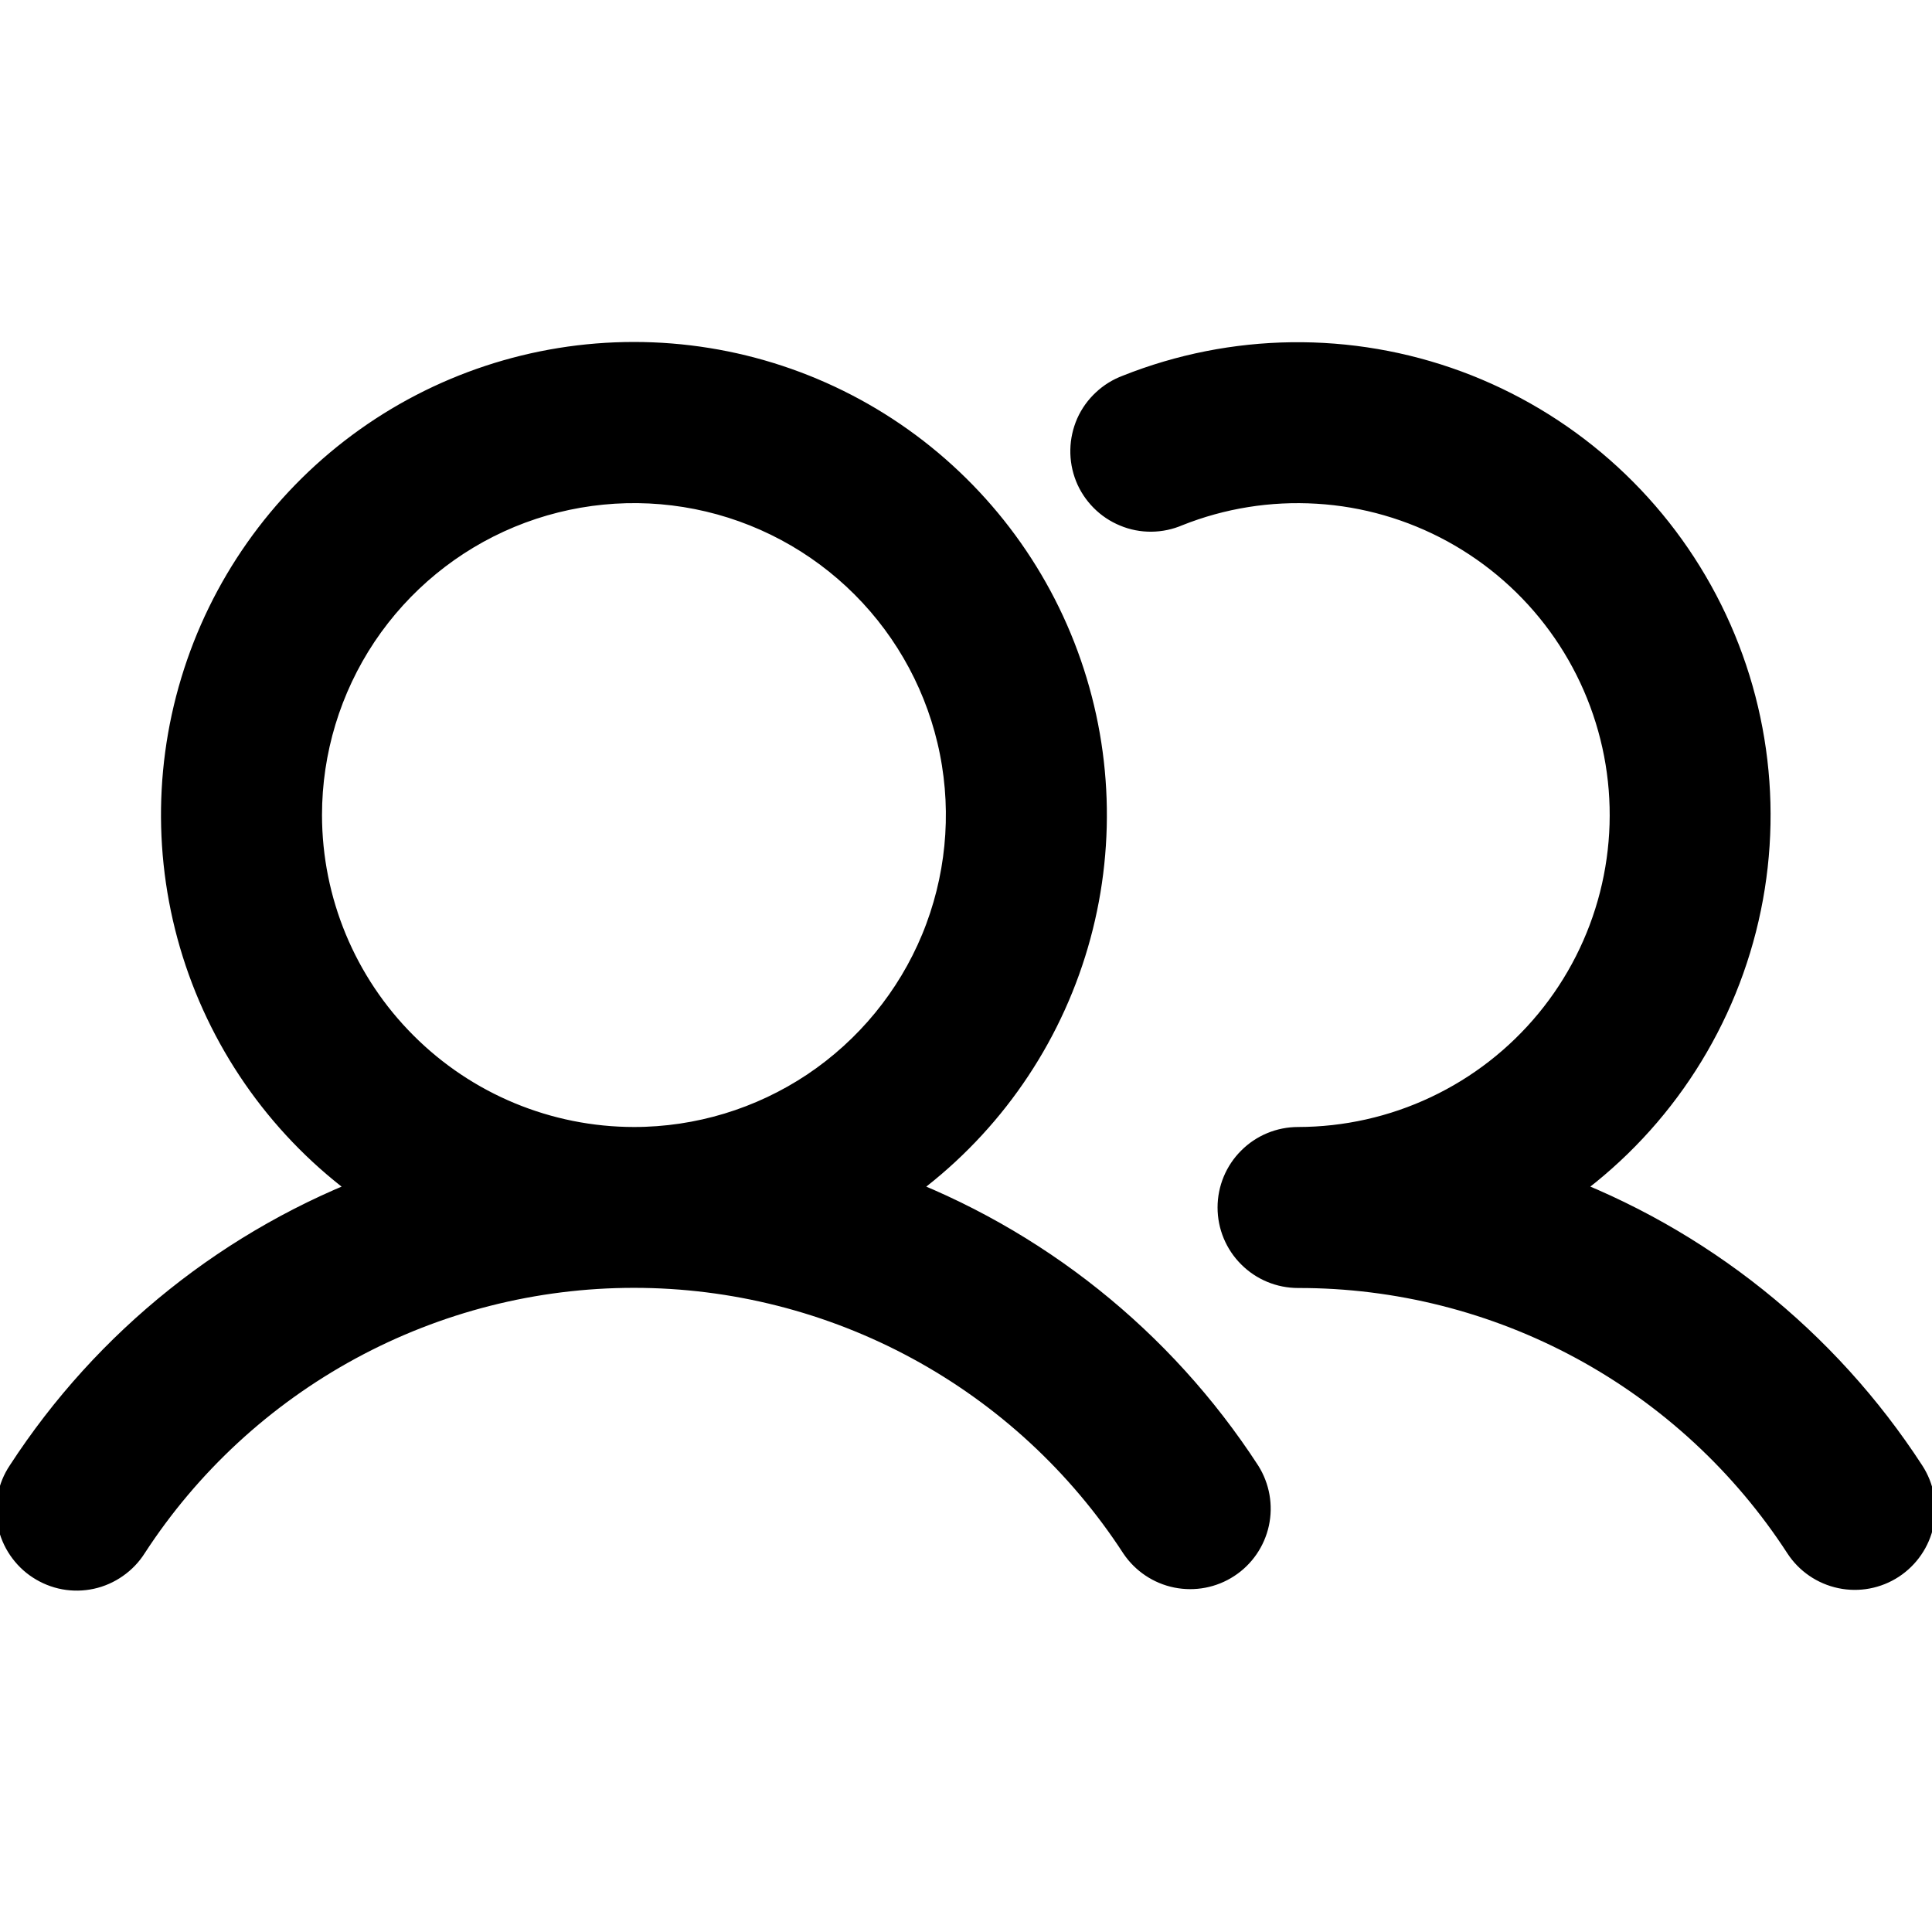
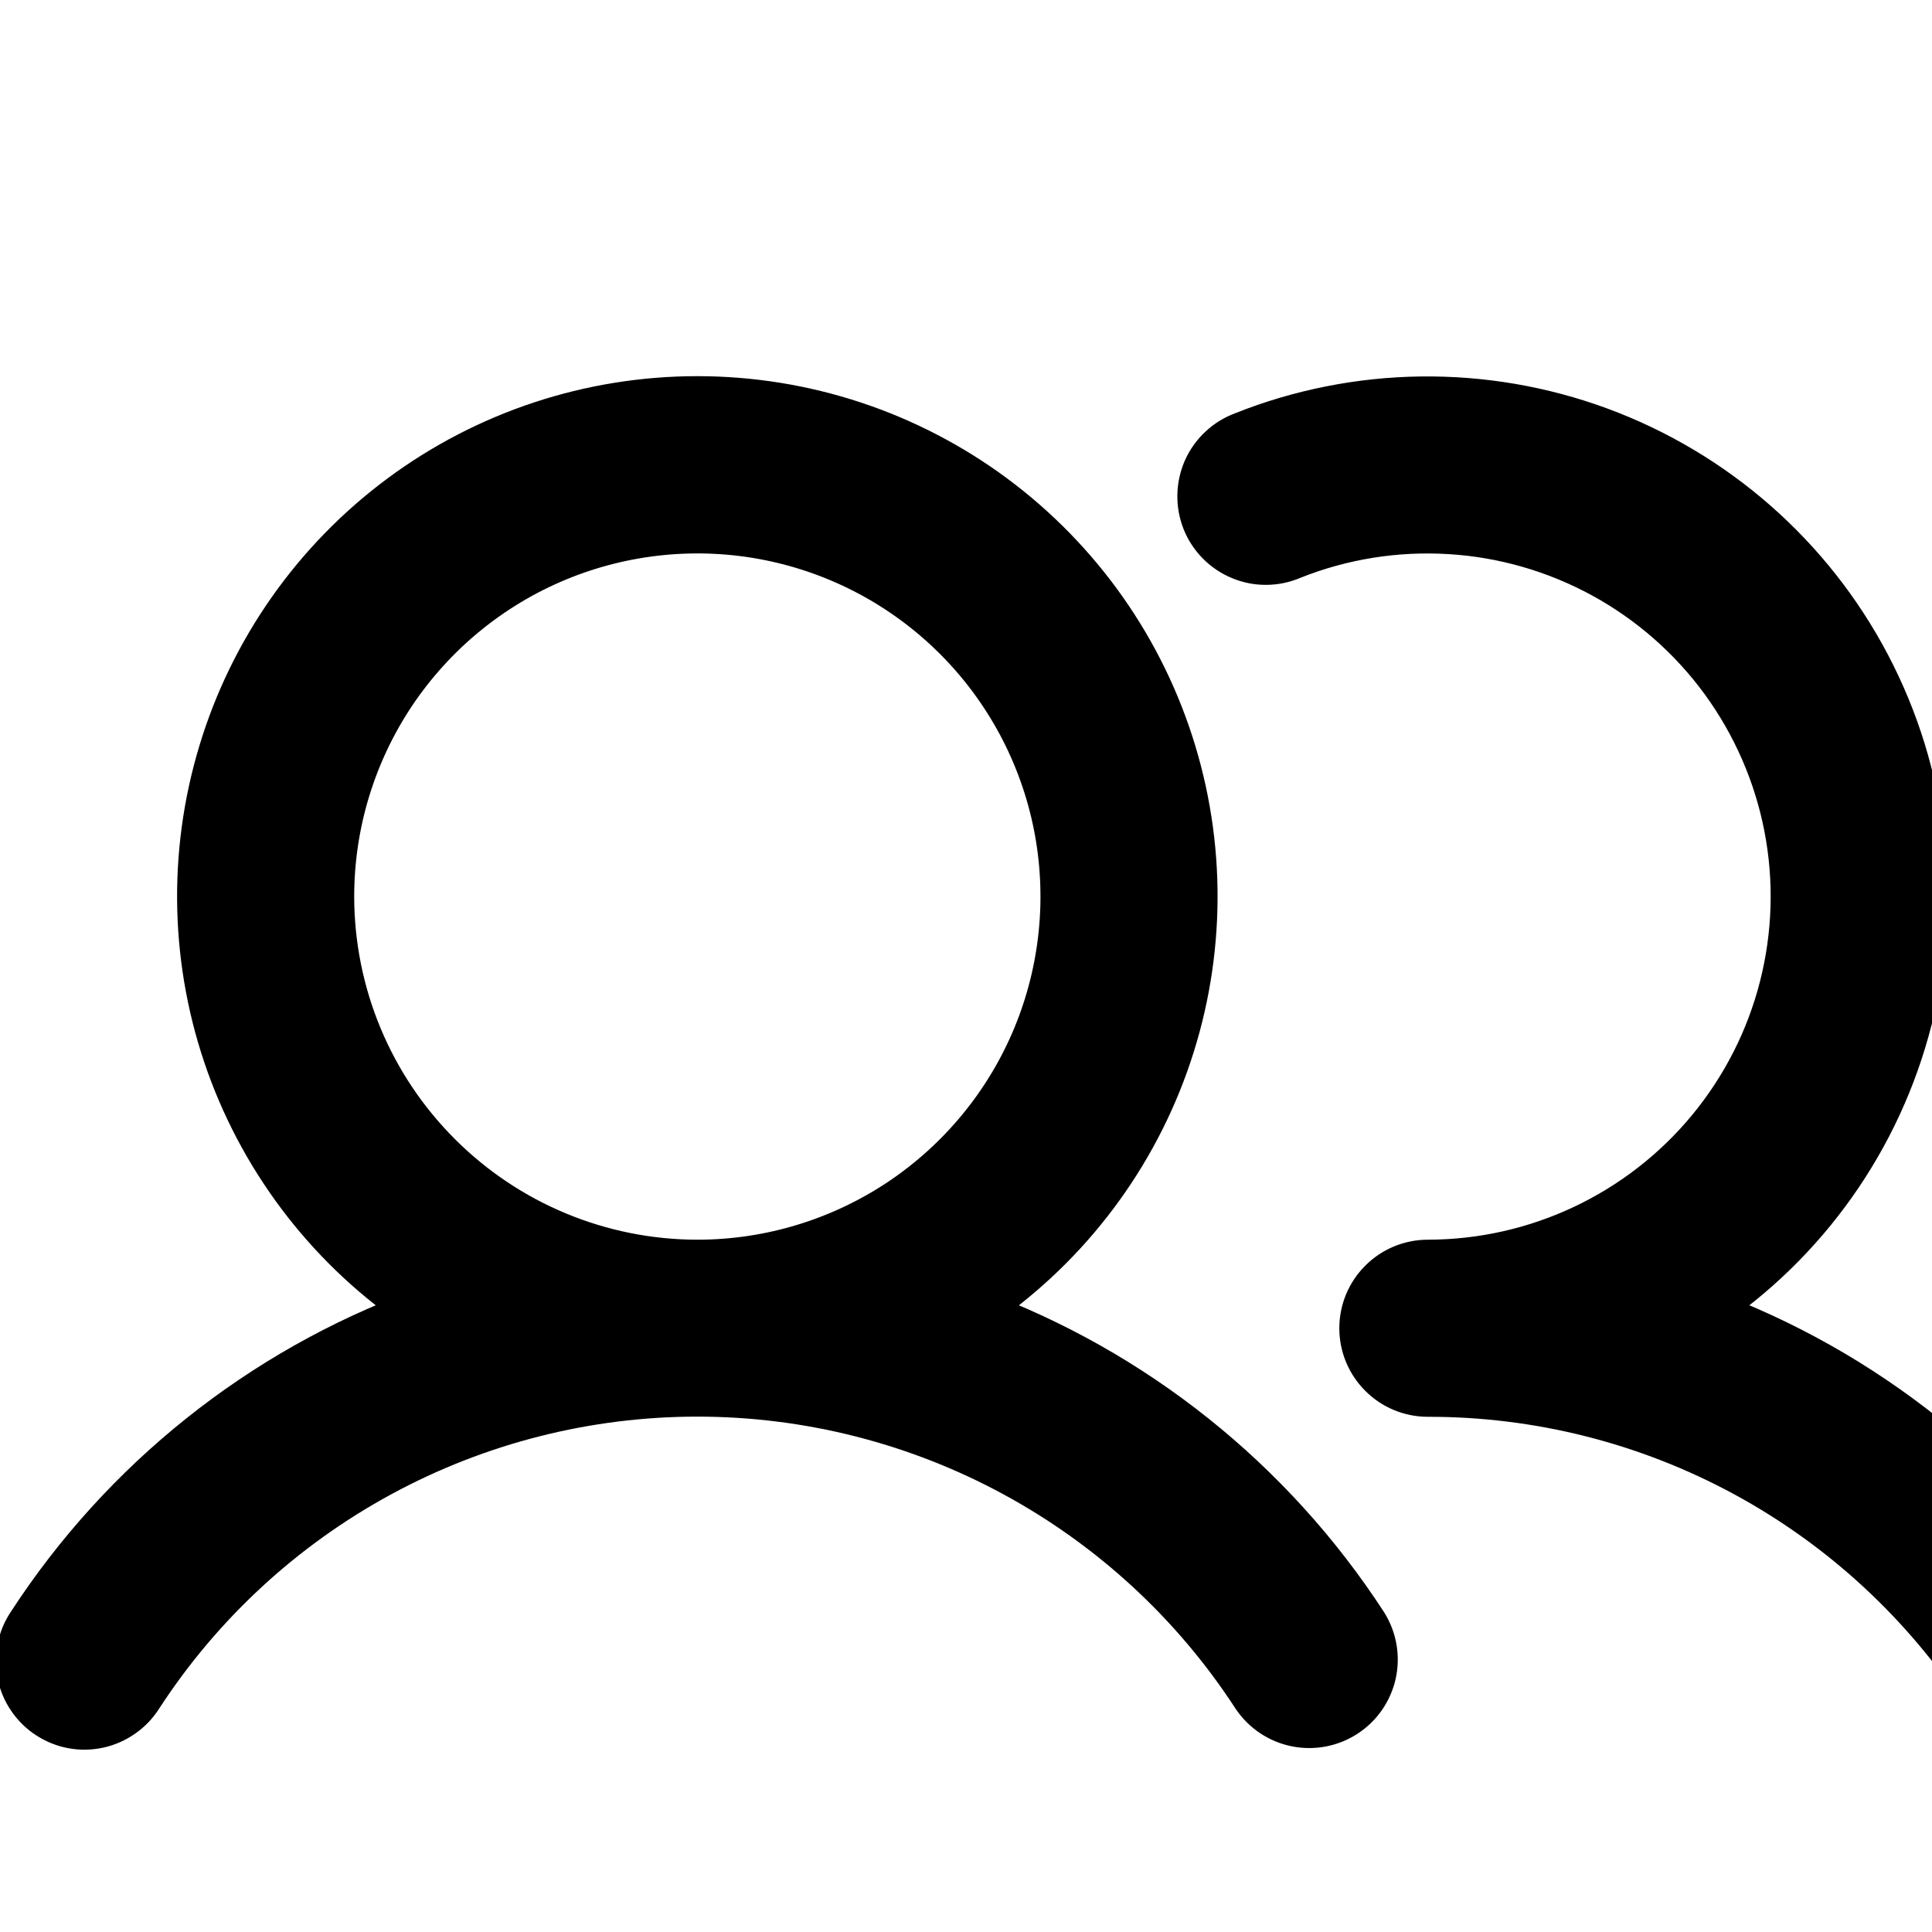
<svg xmlns="http://www.w3.org/2000/svg" viewBox="0 0 24 24" fill="none">
-   <g transform="scale(1)" transform-origin="center center" fill="none" stroke="currentColor" stroke-width="0.5" stroke-linecap="round" stroke-linejoin="round">
+   <g transform="scale(1.1)" transform-origin="center center" fill="none" stroke="currentColor" stroke-width="0.5" stroke-linecap="round" stroke-linejoin="round">
    <path d="M10.992 14.805C11.997 14.136 12.761 13.161 13.169 12.024C13.577 10.888 13.609 9.65 13.259 8.494C12.91 7.338 12.197 6.326 11.228 5.606C10.258 4.886 9.083 4.498 7.875 4.498C6.667 4.498 5.492 4.886 4.522 5.606C3.553 6.326 2.84 7.338 2.491 8.494C2.141 9.65 2.173 10.888 2.581 12.024C2.99 13.161 3.753 14.136 4.758 14.805C2.94 15.475 1.387 16.715 0.331 18.34C0.275 18.423 0.237 18.515 0.218 18.613C0.198 18.71 0.198 18.811 0.218 18.908C0.238 19.006 0.277 19.098 0.333 19.18C0.389 19.262 0.46 19.333 0.544 19.387C0.627 19.441 0.72 19.479 0.818 19.497C0.915 19.515 1.016 19.513 1.113 19.492C1.21 19.471 1.302 19.43 1.383 19.373C1.465 19.316 1.534 19.244 1.587 19.16C2.268 18.112 3.2 17.252 4.298 16.656C5.396 16.06 6.626 15.748 7.875 15.748C9.124 15.748 10.354 16.06 11.452 16.656C12.55 17.252 13.482 18.112 14.163 19.16C14.273 19.323 14.443 19.437 14.636 19.476C14.829 19.515 15.03 19.477 15.195 19.369C15.36 19.262 15.476 19.093 15.518 18.901C15.56 18.708 15.524 18.507 15.419 18.34C14.363 16.715 12.81 15.475 10.992 14.805ZM3.75 10.125C3.75 9.309 3.992 8.512 4.445 7.833C4.899 7.155 5.543 6.626 6.296 6.314C7.05 6.002 7.88 5.92 8.68 6.079C9.48 6.238 10.215 6.631 10.792 7.208C11.369 7.785 11.762 8.52 11.921 9.32C12.08 10.12 11.998 10.95 11.686 11.704C11.374 12.457 10.845 13.101 10.167 13.555C9.488 14.008 8.691 14.25 7.875 14.25C6.781 14.249 5.733 13.814 4.96 13.04C4.186 12.267 3.751 11.219 3.75 10.125ZM23.451 19.378C23.284 19.487 23.081 19.525 22.887 19.484C22.692 19.443 22.521 19.326 22.413 19.16C21.733 18.112 20.801 17.251 19.703 16.655C18.604 16.059 17.374 15.748 16.125 15.75C15.926 15.75 15.735 15.671 15.595 15.53C15.454 15.39 15.375 15.199 15.375 15C15.375 14.801 15.454 14.61 15.595 14.47C15.735 14.329 15.926 14.25 16.125 14.25C16.733 14.249 17.332 14.115 17.882 13.855C18.431 13.596 18.916 13.219 19.303 12.75C19.69 12.281 19.968 11.733 20.118 11.145C20.268 10.556 20.287 9.942 20.172 9.345C20.057 8.749 19.812 8.185 19.454 7.694C19.096 7.203 18.634 6.798 18.101 6.506C17.568 6.215 16.977 6.044 16.371 6.008C15.764 5.971 15.157 6.068 14.593 6.293C14.501 6.333 14.402 6.354 14.302 6.355C14.202 6.356 14.102 6.337 14.01 6.298C13.917 6.26 13.833 6.204 13.762 6.132C13.692 6.061 13.636 5.977 13.599 5.884C13.562 5.79 13.544 5.691 13.546 5.591C13.548 5.49 13.57 5.392 13.61 5.3C13.651 5.208 13.71 5.126 13.783 5.058C13.856 4.989 13.942 4.936 14.036 4.901C15.328 4.386 16.764 4.368 18.068 4.849C19.372 5.331 20.452 6.278 21.099 7.509C21.746 8.739 21.914 10.166 21.571 11.513C21.228 12.861 20.399 14.033 19.242 14.805C21.061 15.475 22.613 16.715 23.669 18.34C23.778 18.507 23.816 18.71 23.775 18.904C23.734 19.099 23.617 19.269 23.451 19.378Z" fill="currentColor" />
  </g>
</svg>
